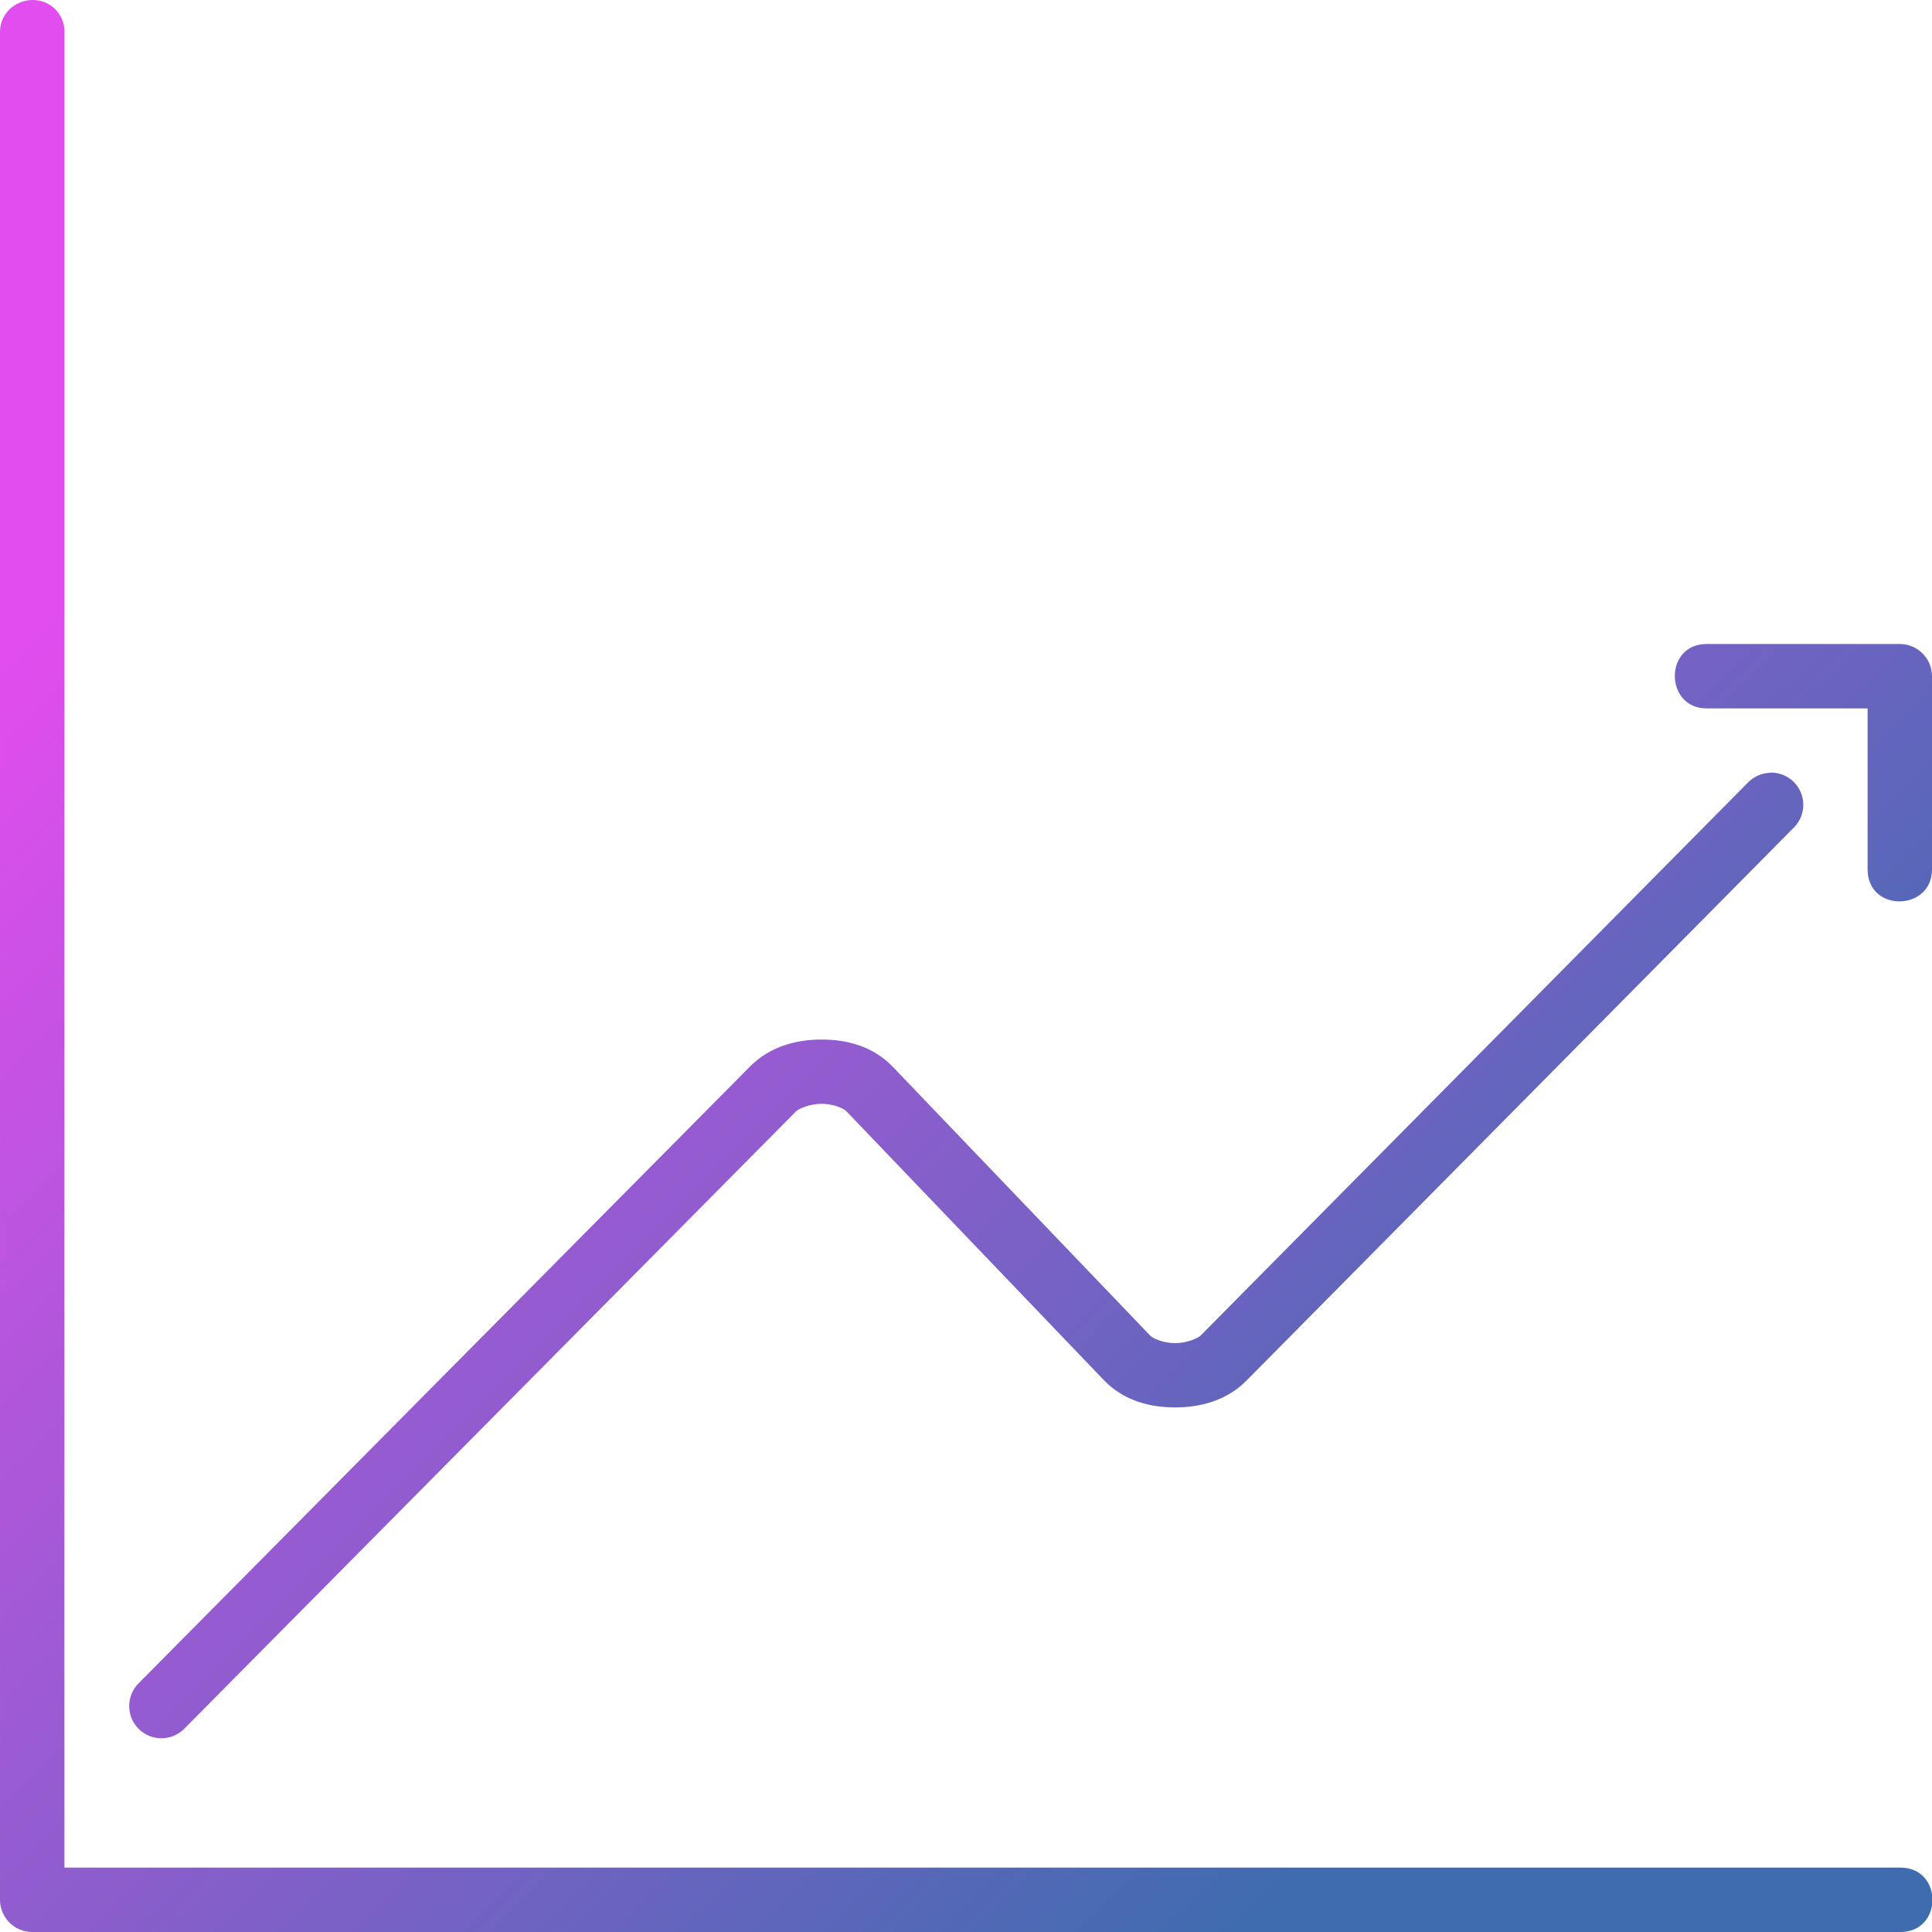
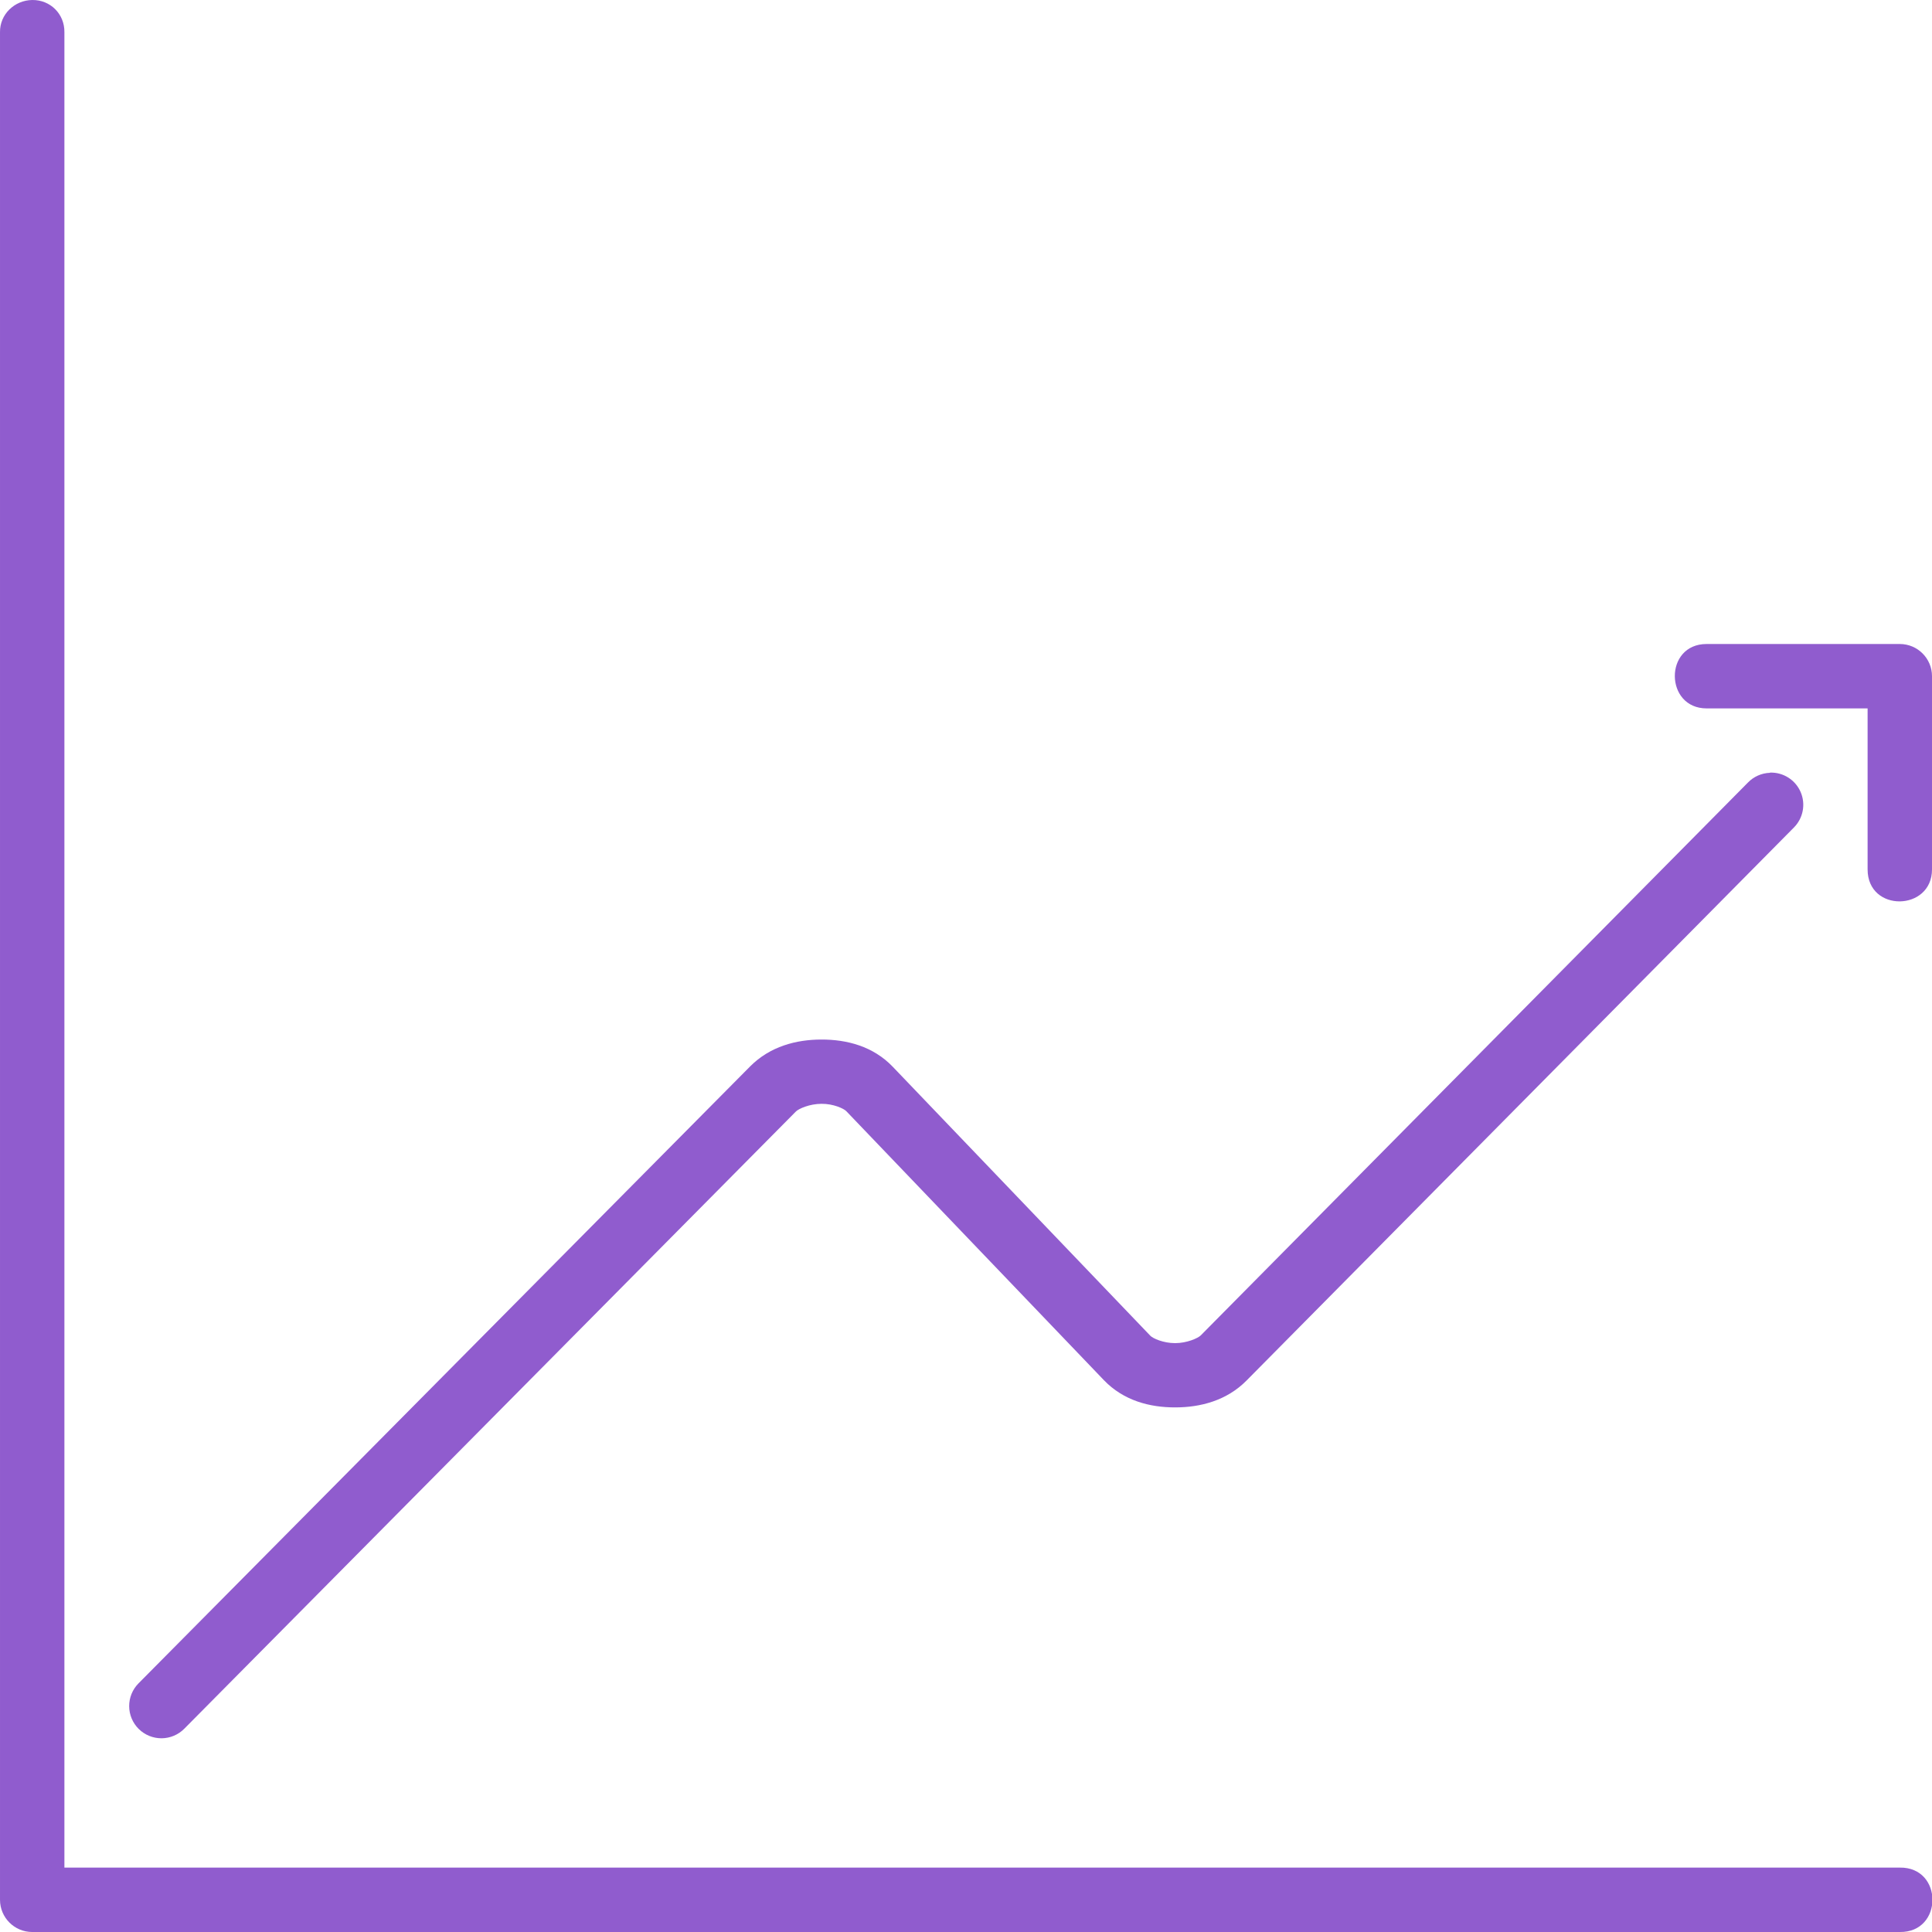
<svg xmlns="http://www.w3.org/2000/svg" width="400" height="400" viewBox="0 0 400 400" fill="none">
-   <path d="M366.454 160.001C364.724 160.057 363.084 160.784 361.881 162.027L248.601 276.481C248.027 277.054 245.747 278.081 243.294 278.081C240.841 278.081 238.681 277.094 238.174 276.561L184.841 220.867C180.761 216.601 175.294 215.214 170.067 215.227C164.867 215.227 159.427 216.641 155.307 220.787L28.667 348.534C27.424 349.793 26.732 351.494 26.744 353.263C26.755 355.032 27.468 356.724 28.727 357.967C29.986 359.21 31.687 359.902 33.456 359.891C35.225 359.88 36.918 359.166 38.161 357.907L164.774 230.134C165.347 229.547 167.627 228.534 170.081 228.534C172.534 228.507 174.707 229.521 175.214 230.054L228.547 285.747C232.641 290.014 238.107 291.401 243.321 291.387C248.547 291.387 253.987 289.974 258.081 285.827L371.374 171.361C372.326 170.418 372.972 169.21 373.227 167.895C373.483 166.58 373.336 165.219 372.806 163.988C372.277 162.758 371.389 161.715 370.258 160.997C369.127 160.279 367.806 159.917 366.467 159.961L366.454 160.001ZM353.334 133.334C344.481 133.334 344.641 146.667 353.334 146.667H386.667V180.001C386.667 188.961 400.001 188.694 400.001 180.001V140.001C400.001 136.321 397.014 133.334 393.334 133.334H353.334ZM6.667 0.001C2.987 0.054 -0.053 2.987 0.001 6.667V393.334C0.001 397.014 2.987 400.001 6.667 400.001H393.334C402.347 400.134 402.347 386.534 393.334 386.667H13.334V6.667C13.387 2.907 10.427 -0.053 6.667 0.001Z" fill="url(#paint0_linear_1_31)" />
-   <defs>
-     <linearGradient id="paint0_linear_1_31" x1="64.531" y1="75.269" x2="322.597" y2="334.47" gradientUnits="userSpaceOnUse">
-       <stop stop-color="#E14DEE" />
-       <stop offset="1" stop-color="#3F6CAF" />
-     </linearGradient>
-   </defs>
+   <path d="M366.454 160.001C364.724 160.057 363.084 160.784 361.881 162.027L248.601 276.481C248.027 277.054 245.747 278.081 243.294 278.081C240.841 278.081 238.681 277.094 238.174 276.561L184.841 220.867C180.761 216.601 175.294 215.214 170.067 215.227C164.867 215.227 159.427 216.641 155.307 220.787L28.667 348.534C27.424 349.793 26.732 351.494 26.744 353.263C26.755 355.032 27.468 356.724 28.727 357.967C29.986 359.21 31.687 359.902 33.456 359.891C35.225 359.88 36.918 359.166 38.161 357.907L164.774 230.134C165.347 229.547 167.627 228.534 170.081 228.534C172.534 228.507 174.707 229.521 175.214 230.054L228.547 285.747C232.641 290.014 238.107 291.401 243.321 291.387C248.547 291.387 253.987 289.974 258.081 285.827L371.374 171.361C372.326 170.418 372.972 169.21 373.227 167.895C373.483 166.58 373.336 165.219 372.806 163.988C372.277 162.758 371.389 161.715 370.258 160.997C369.127 160.279 367.806 159.917 366.467 159.961L366.454 160.001ZM353.334 133.334C344.481 133.334 344.641 146.667 353.334 146.667H386.667V180.001C386.667 188.961 400.001 188.694 400.001 180.001V140.001C400.001 136.321 397.014 133.334 393.334 133.334H353.334ZM6.667 0.001C2.987 0.054 -0.053 2.987 0.001 6.667V393.334C0.001 397.014 2.987 400.001 6.667 400.001H393.334C402.347 400.134 402.347 386.534 393.334 386.667H13.334V6.667C13.387 2.907 10.427 -0.053 6.667 0.001Z" fill="#905cce" />
</svg>
